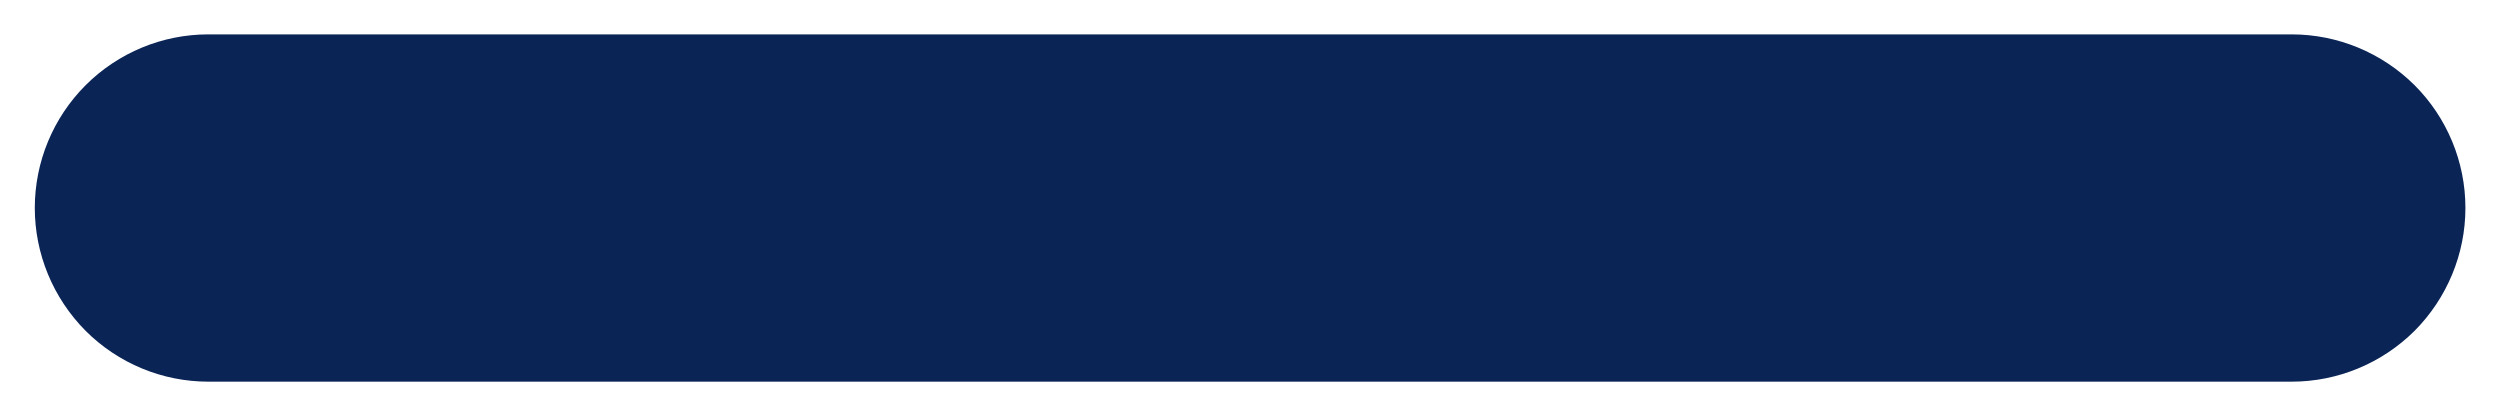
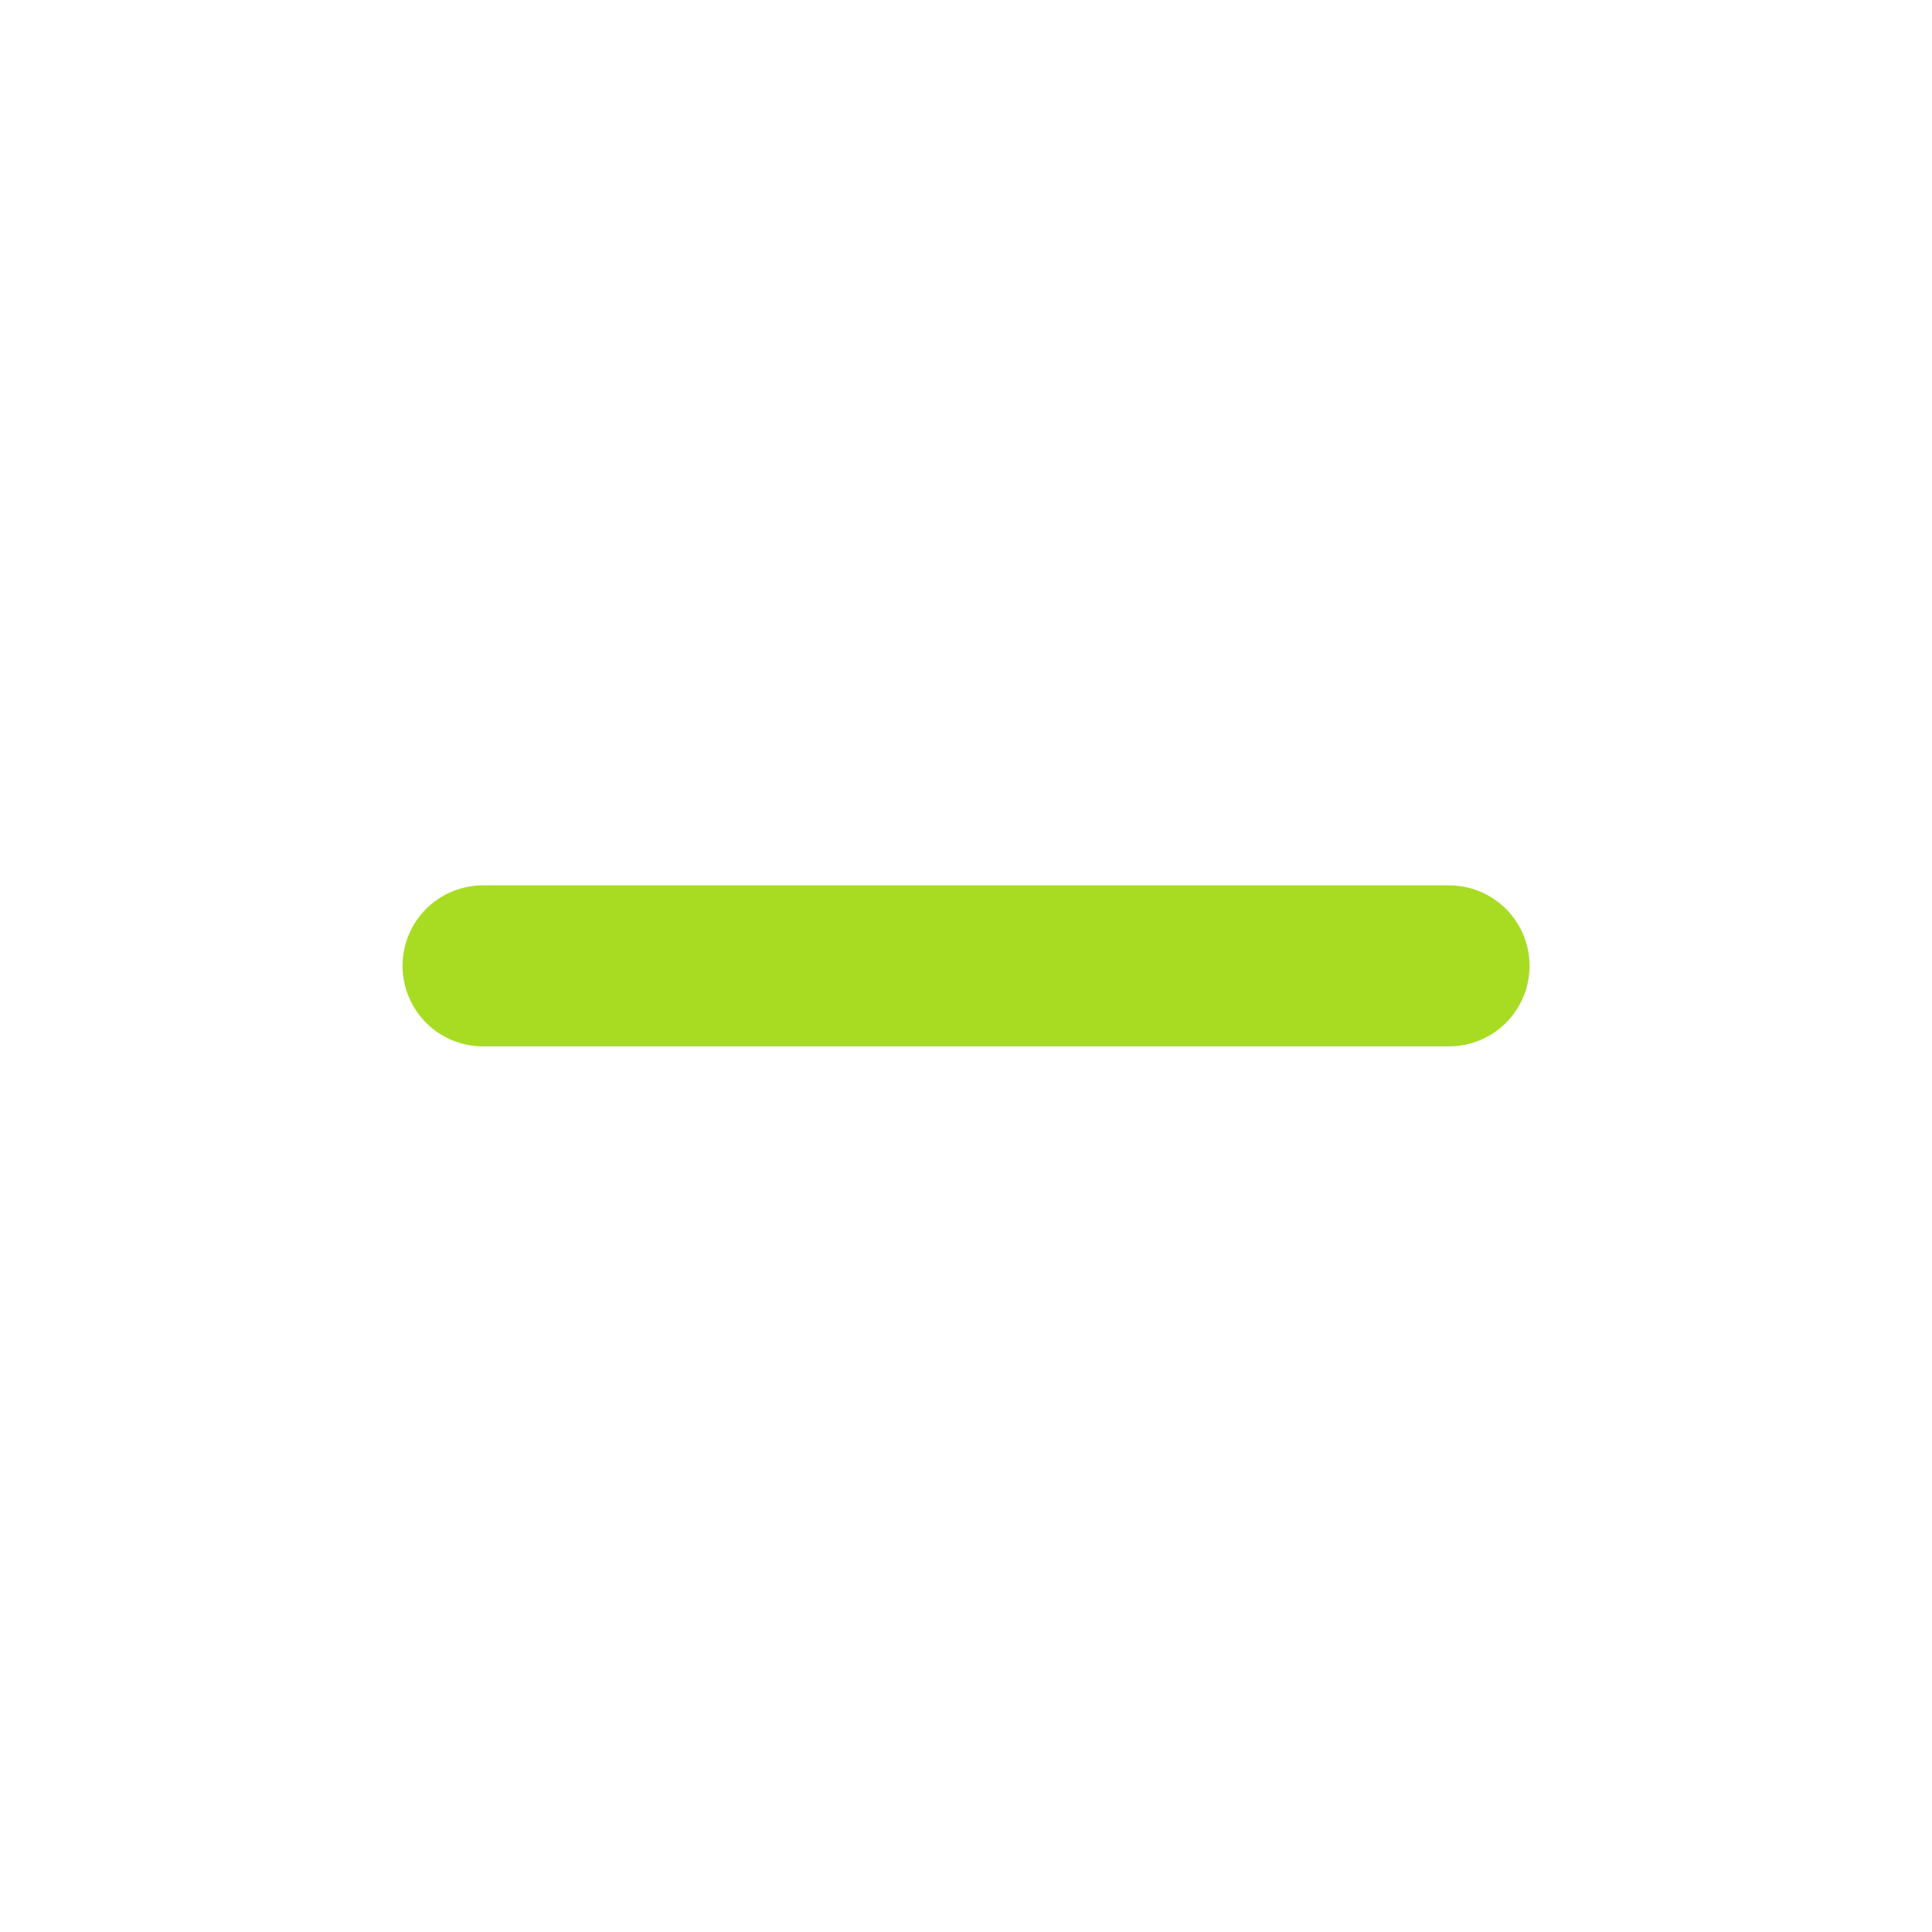
- <svg xmlns="http://www.w3.org/2000/svg" width="12" height="2" viewBox="0 0 12 2" fill="none">
-   <path d="M11 1.832H1C0.779 1.832 0.567 1.744 0.411 1.588C0.255 1.431 0.167 1.219 0.167 0.998C0.167 0.777 0.255 0.565 0.411 0.409C0.567 0.253 0.779 0.165 1 0.165H11C11.221 0.165 11.433 0.253 11.59 0.409C11.746 0.565 11.834 0.777 11.834 0.998C11.834 1.219 11.746 1.431 11.59 1.588C11.433 1.744 11.221 1.832 11 1.832Z" fill="#0A2456" />
+ <svg xmlns="http://www.w3.org/2000/svg" width="20" height="20" viewBox="0 0 20 20" fill="none">
+   <path d="M15 10.832H5C4.779 10.832 4.567 10.744 4.411 10.588C4.255 10.431 4.167 10.219 4.167 9.998C4.167 9.777 4.255 9.565 4.411 9.409C4.567 9.253 4.779 9.165 5 9.165H15C15.221 9.165 15.433 9.253 15.59 9.409C15.746 9.565 15.834 9.777 15.834 9.998C15.834 10.219 15.746 10.431 15.59 10.588C15.433 10.744 15.221 10.832 15 10.832Z" fill="#A7DC22" />
</svg>
